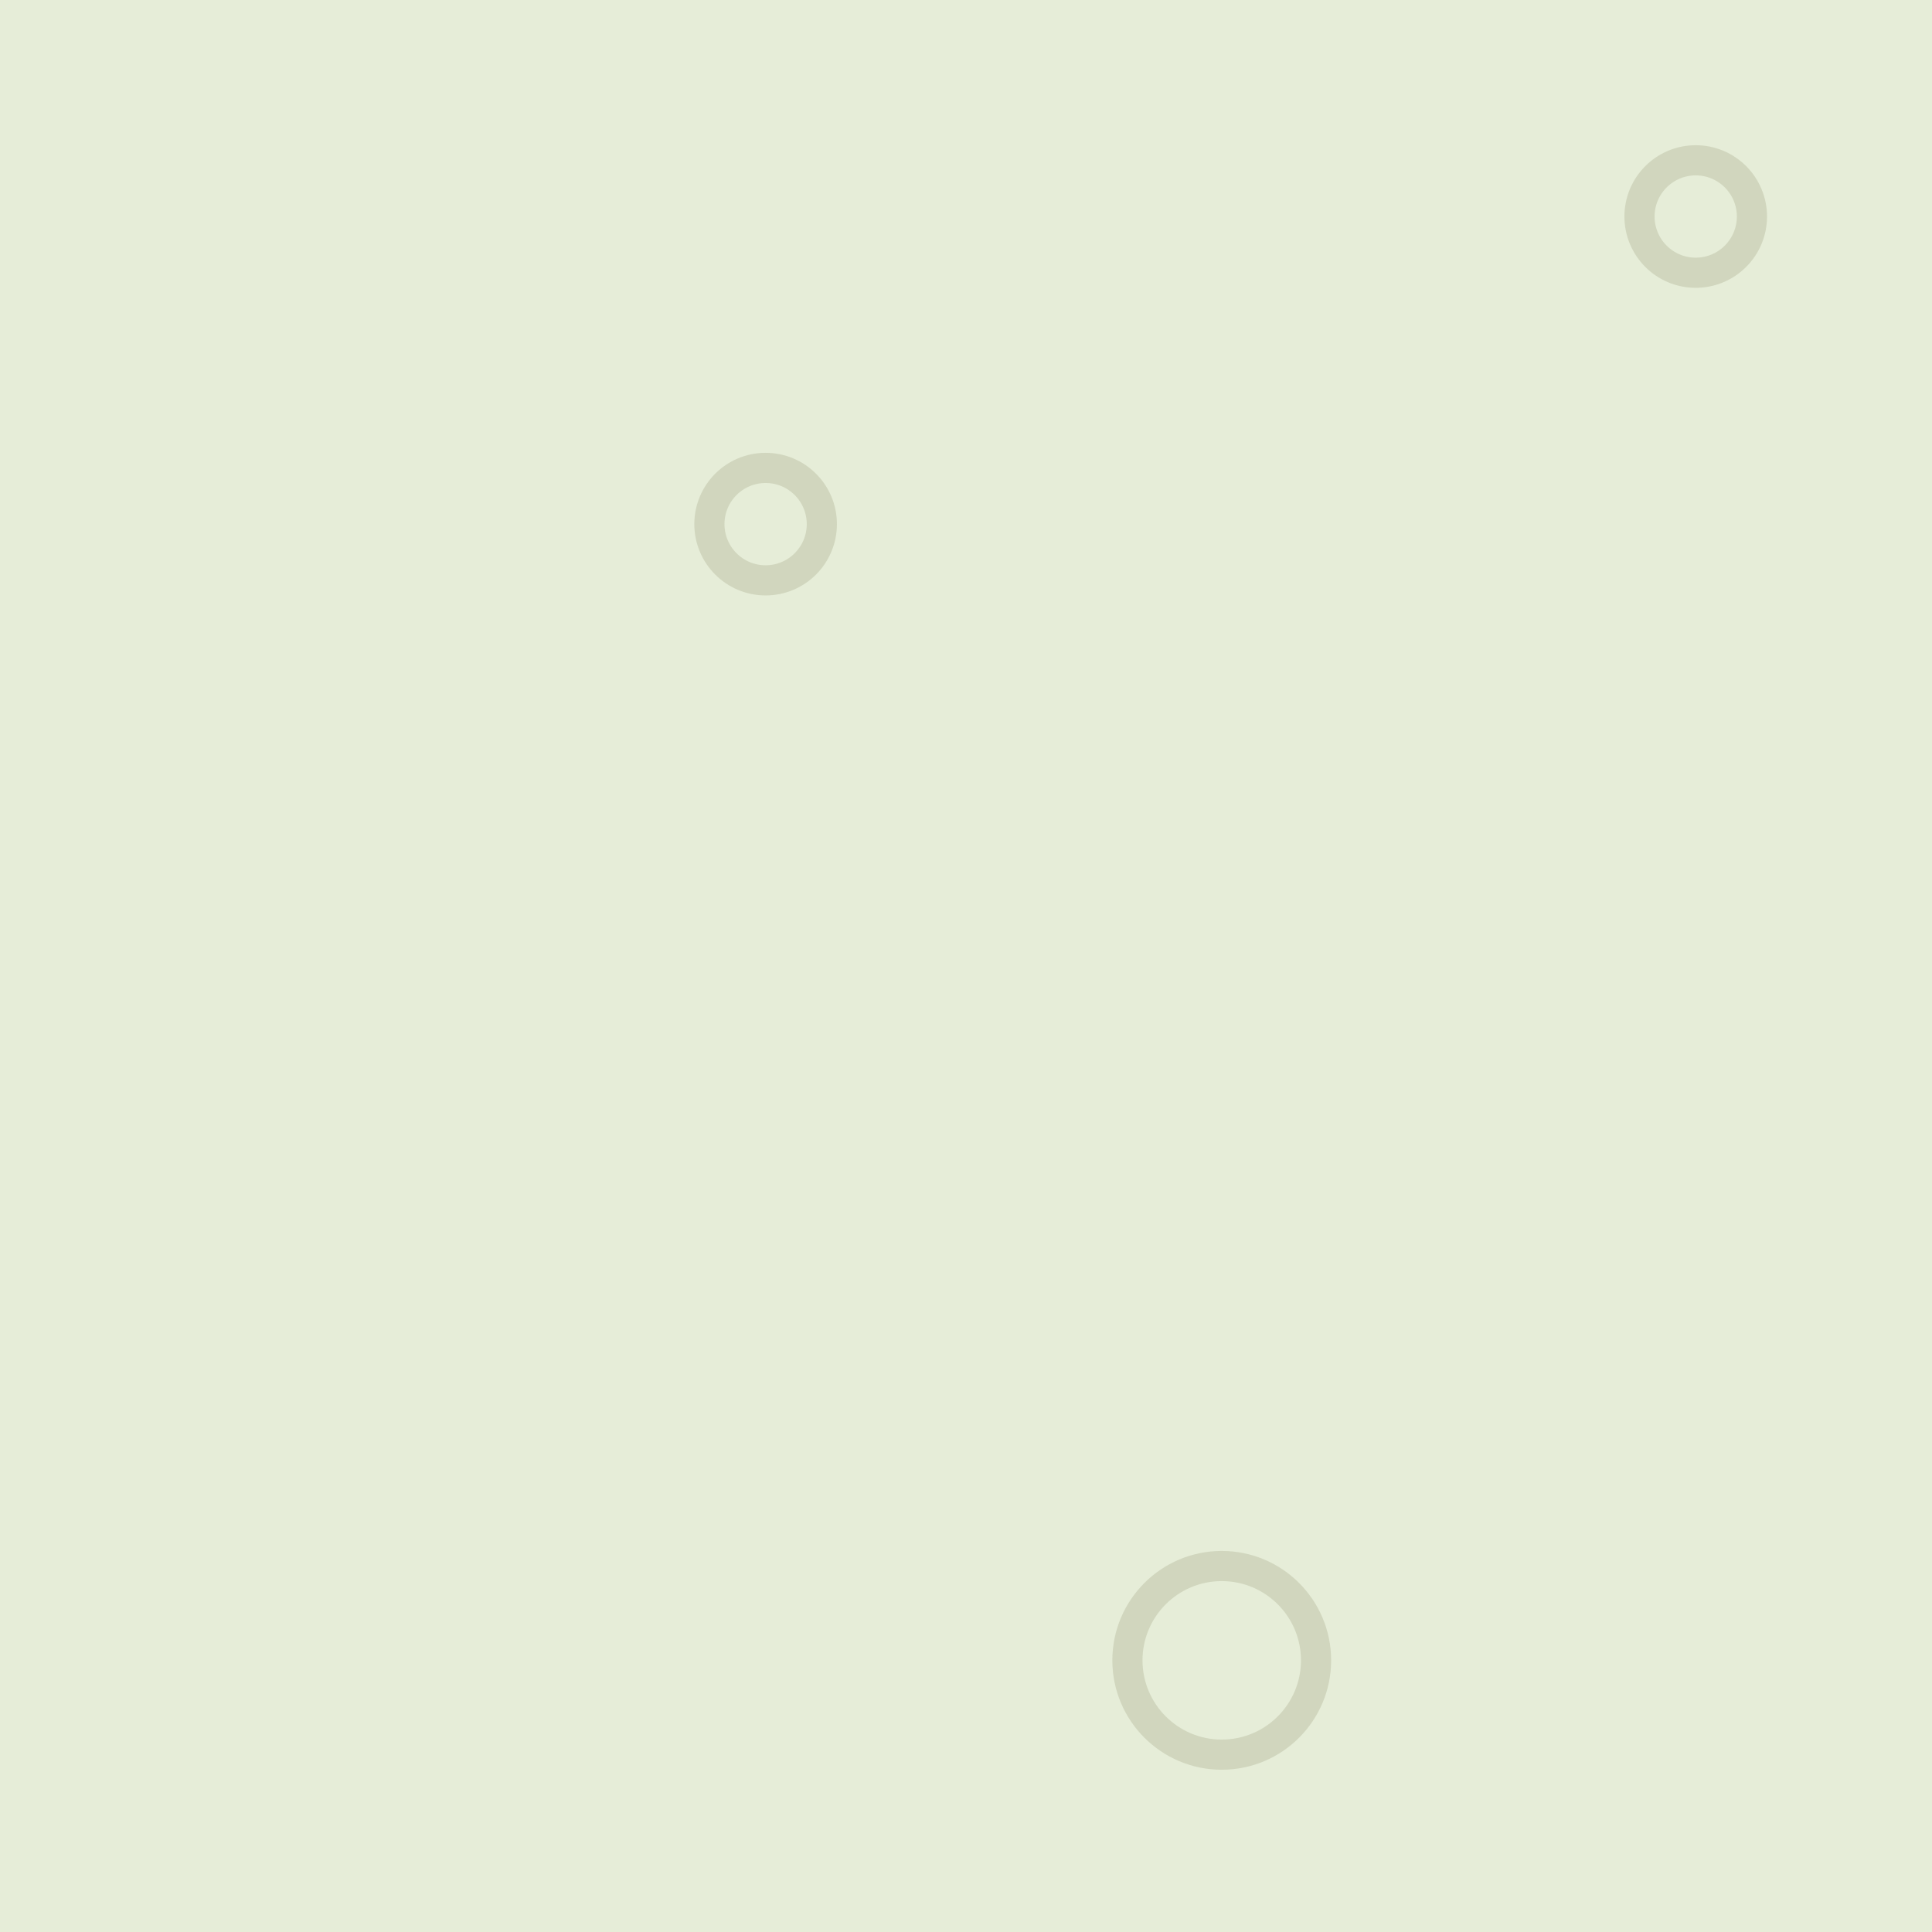
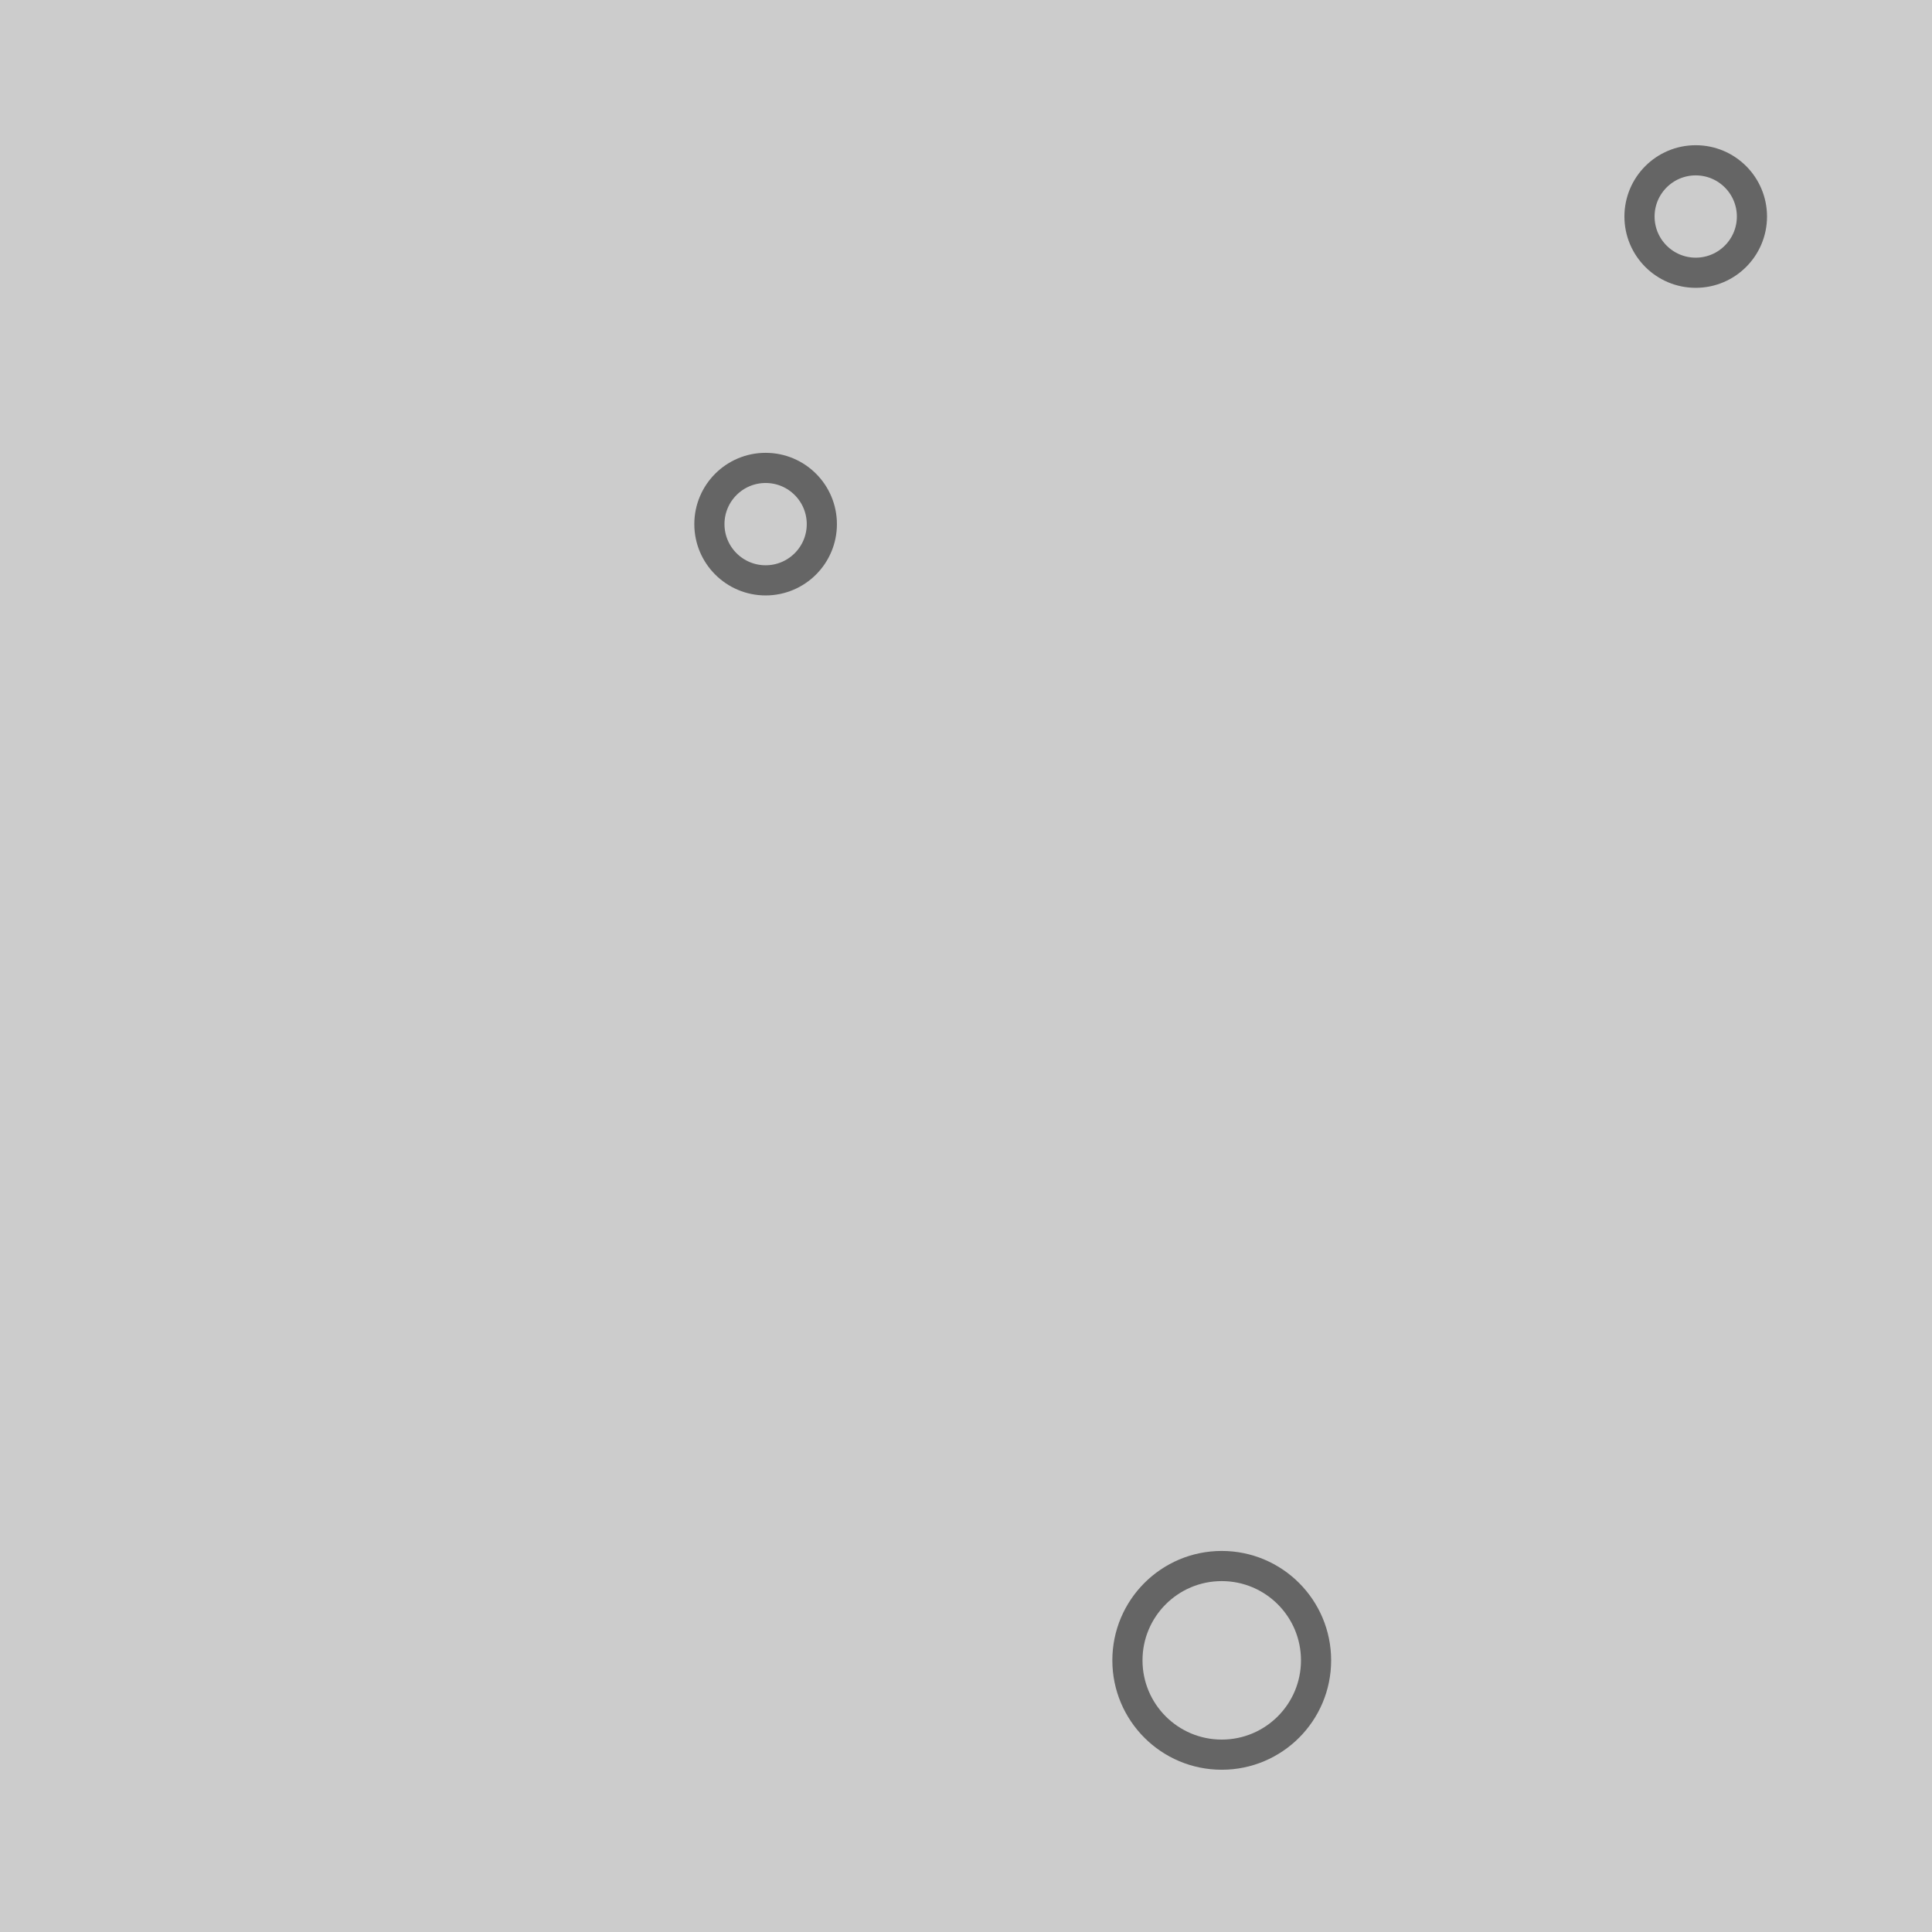
<svg xmlns="http://www.w3.org/2000/svg" width="64" height="64" viewBox="0 0 16.933 16.933" version="1.1" id="svg1">
  <defs id="defs1" />
-   <rect style="opacity:1;fill:#e6edd8;fill-opacity:1;stroke-width:0.529;stroke-linecap:round;paint-order:stroke markers fill" id="rect1-9" width="16.933" height="16.933" x="-1.9709269e-06" y="0" />
-   <g id="g3-3-0" transform="matrix(0.620584,0,0,0.620584,5.560924,2.951668)" style="stroke:#bcc1a6;stroke-width:0.426;stroke-dasharray:none;stroke-opacity:0.504">
-     <circle style="fill:none;fill-opacity:1;stroke:#bcc1a6;stroke-width:0.426;stroke-linecap:round;stroke-dasharray:none;stroke-opacity:0.504;paint-order:stroke markers fill" id="path10-1-5-6" cx="1.852" cy="2.646" r="0.794" />
+   <rect style="opacity:1;fill:#cccccc;fill-opacity:1;stroke-width:0.529;stroke-linecap:round;paint-order:stroke markers fill" id="rect1-9" width="16.933" height="16.933" x="-1.9709269e-06" y="0" />
+   <g id="g3-3-0" transform="matrix(0.620584,0,0,0.620584,5.560924,2.951668)" style="stroke:#000000;stroke-width:0.426;stroke-dasharray:none;stroke-opacity:0.504">
+     <circle style="fill:none;fill-opacity:1;stroke:#000000;stroke-width:0.426;stroke-linecap:round;stroke-dasharray:none;stroke-opacity:0.504;paint-order:stroke markers fill" id="path10-1-5-6" cx="1.852" cy="2.646" r="0.794" />
  </g>
-   <g id="g1" transform="matrix(0.5708901,0,0,0.5708901,6.783664,9.117177)" style="stroke:#bcc1a6;stroke-opacity:0.504;stroke-width:0.463;stroke-dasharray:none">
-     <ellipse style="fill:none;fill-opacity:1;stroke:#bcc1a6;stroke-width:0.463;stroke-linecap:round;stroke-dasharray:none;stroke-opacity:0.504;paint-order:stroke markers fill" id="path9" cx="6.874" cy="9.52" rx="1.448" ry="1.448" />
+   <g id="g1" transform="matrix(0.5708901,0,0,0.5708901,6.783664,9.117177)" style="stroke:#000000;stroke-opacity:0.504;stroke-width:0.463;stroke-dasharray:none">
+     <ellipse style="fill:none;fill-opacity:1;stroke:#000000;stroke-width:0.463;stroke-linecap:round;stroke-dasharray:none;stroke-opacity:0.504;paint-order:stroke markers fill" id="path9" cx="6.874" cy="9.52" rx="1.448" ry="1.448" />
  </g>
-   <g id="g3-3" transform="matrix(0.620584,0,0,0.620584,13.71281,0.2556413)" style="stroke:#bcc1a6;stroke-opacity:0.504;stroke-width:0.426;stroke-dasharray:none">
-     <circle style="fill:none;fill-opacity:1;stroke:#bcc1a6;stroke-width:0.426;stroke-linecap:round;stroke-dasharray:none;stroke-opacity:0.504;paint-order:stroke markers fill" id="path10-1-5" cx="1.852" cy="2.646" r="0.794" />
+   <g id="g3-3" transform="matrix(0.620584,0,0,0.620584,13.71281,0.2556413)" style="stroke:#000000;stroke-opacity:0.504;stroke-width:0.426;stroke-dasharray:none">
+     <circle style="fill:none;fill-opacity:1;stroke:#000000;stroke-width:0.426;stroke-linecap:round;stroke-dasharray:none;stroke-opacity:0.504;paint-order:stroke markers fill" id="path10-1-5" cx="1.852" cy="2.646" r="0.794" />
  </g>
</svg>
